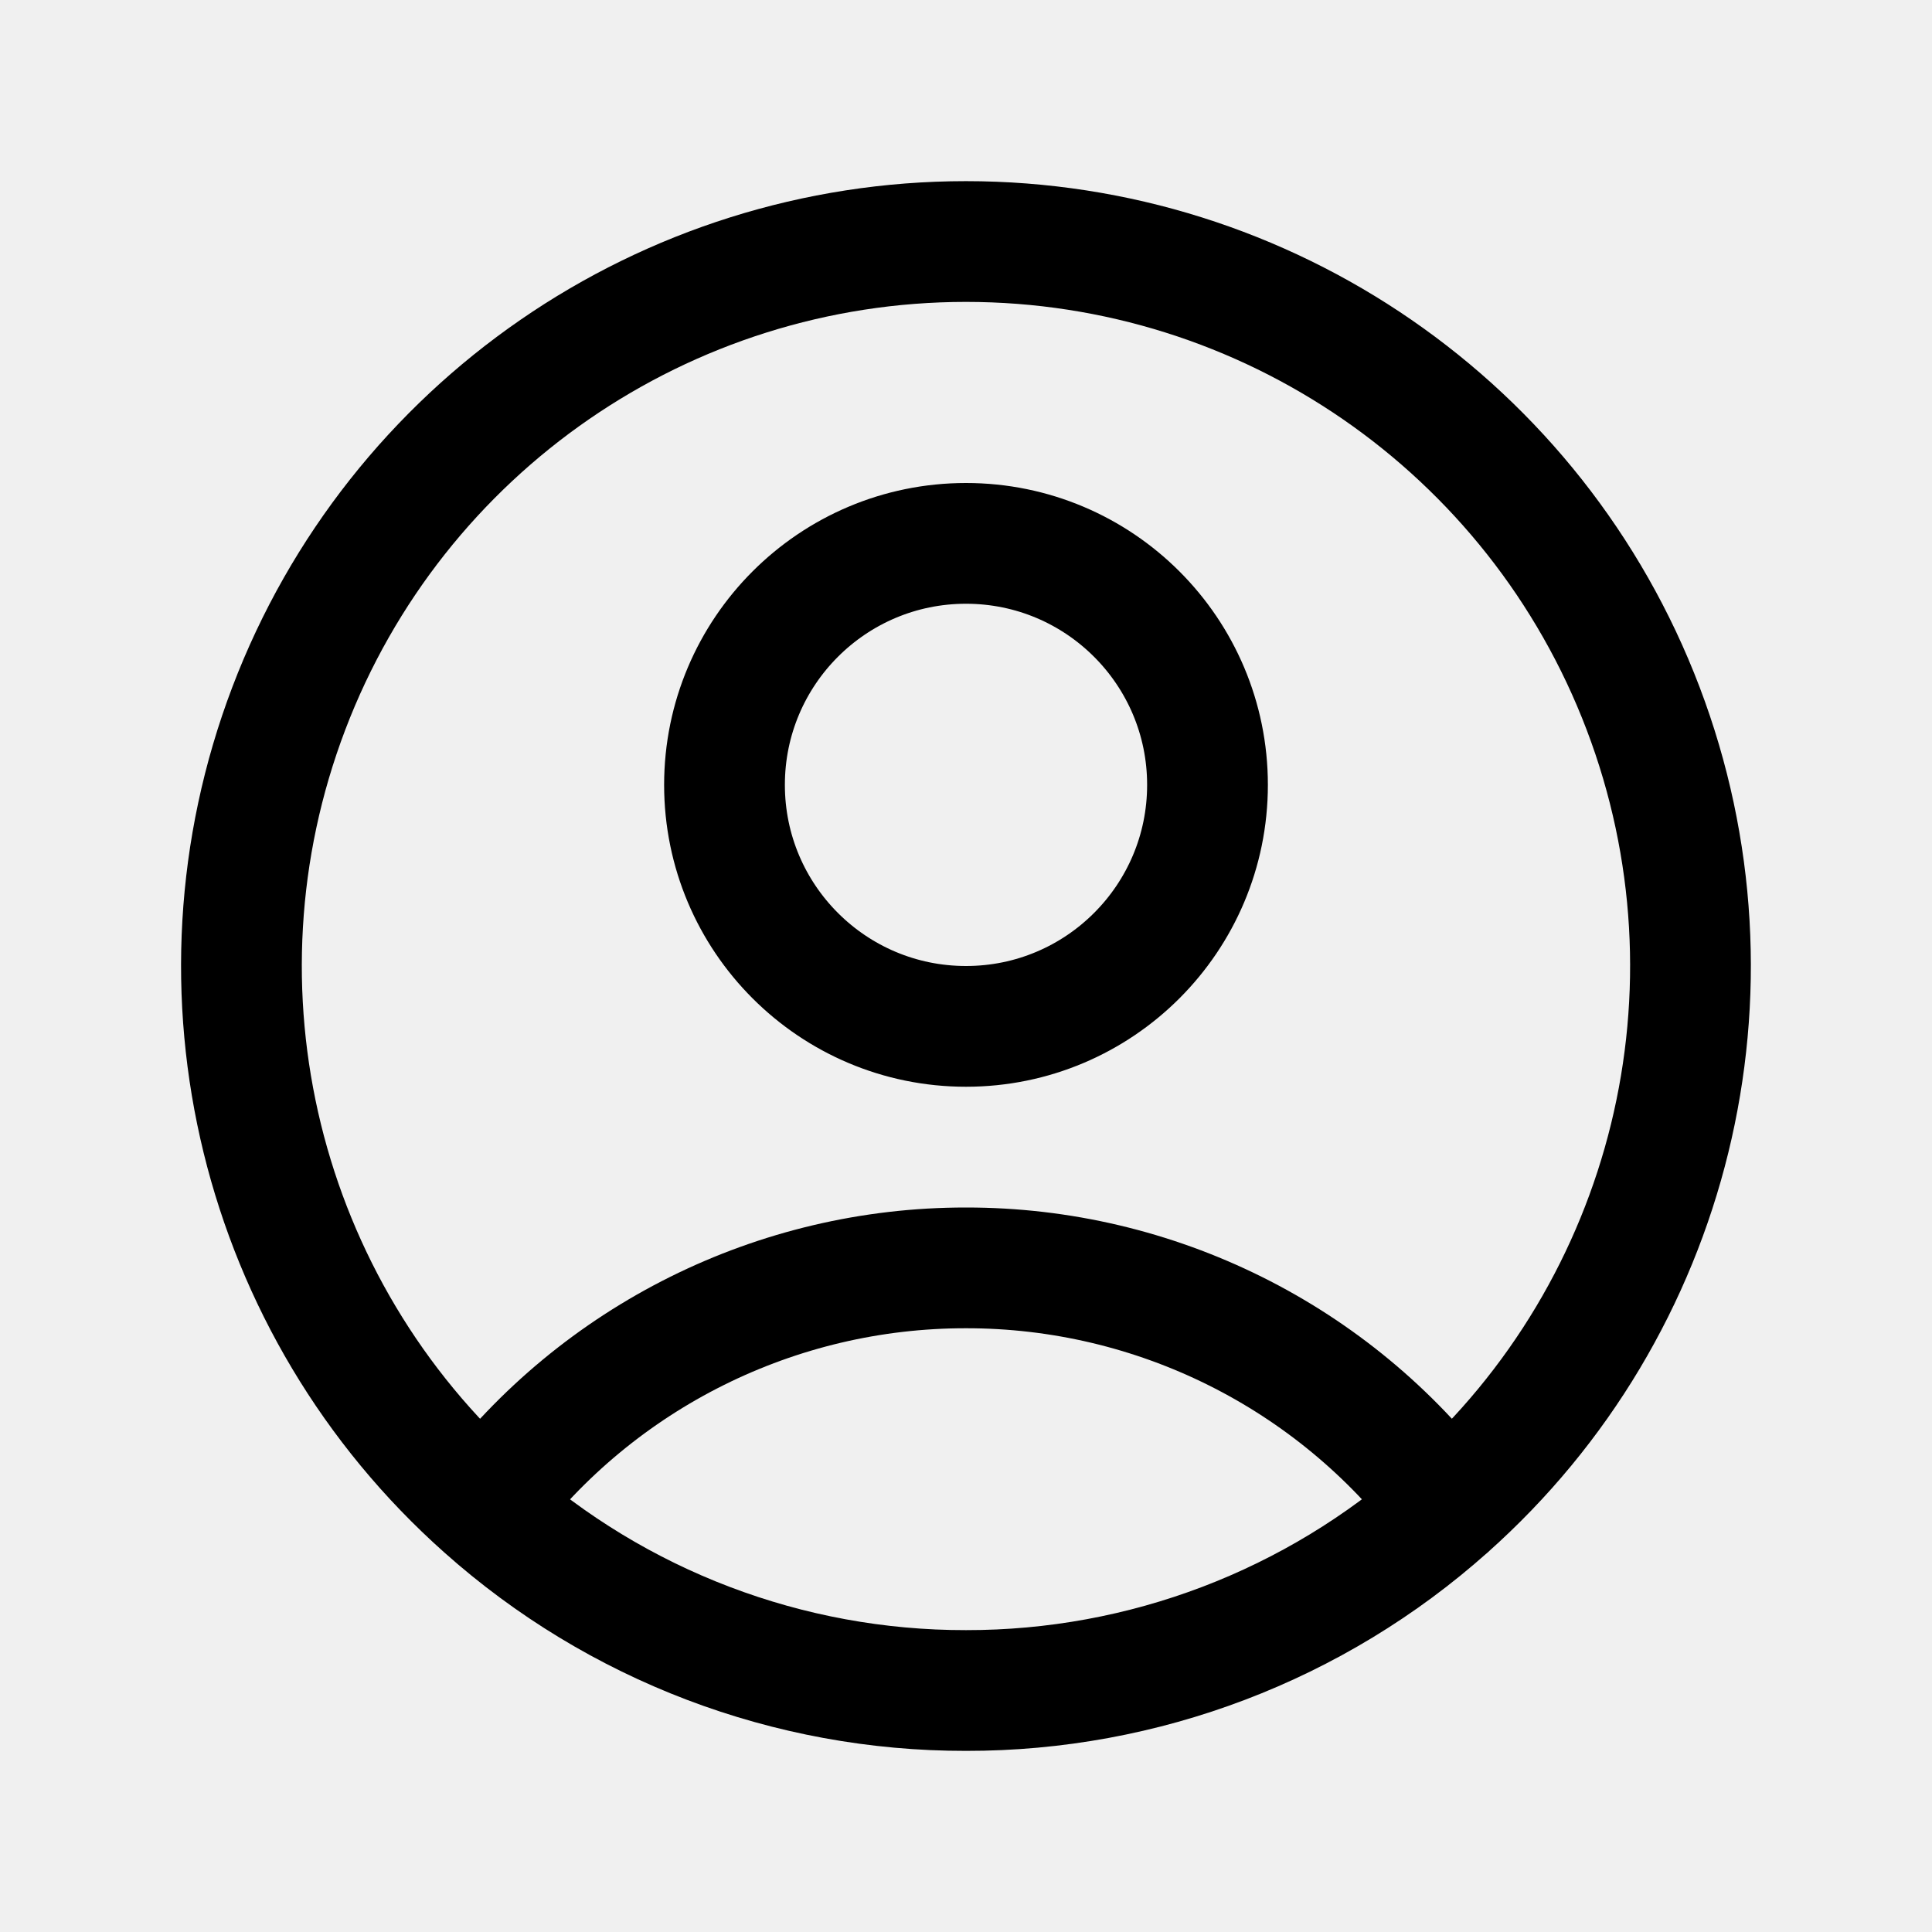
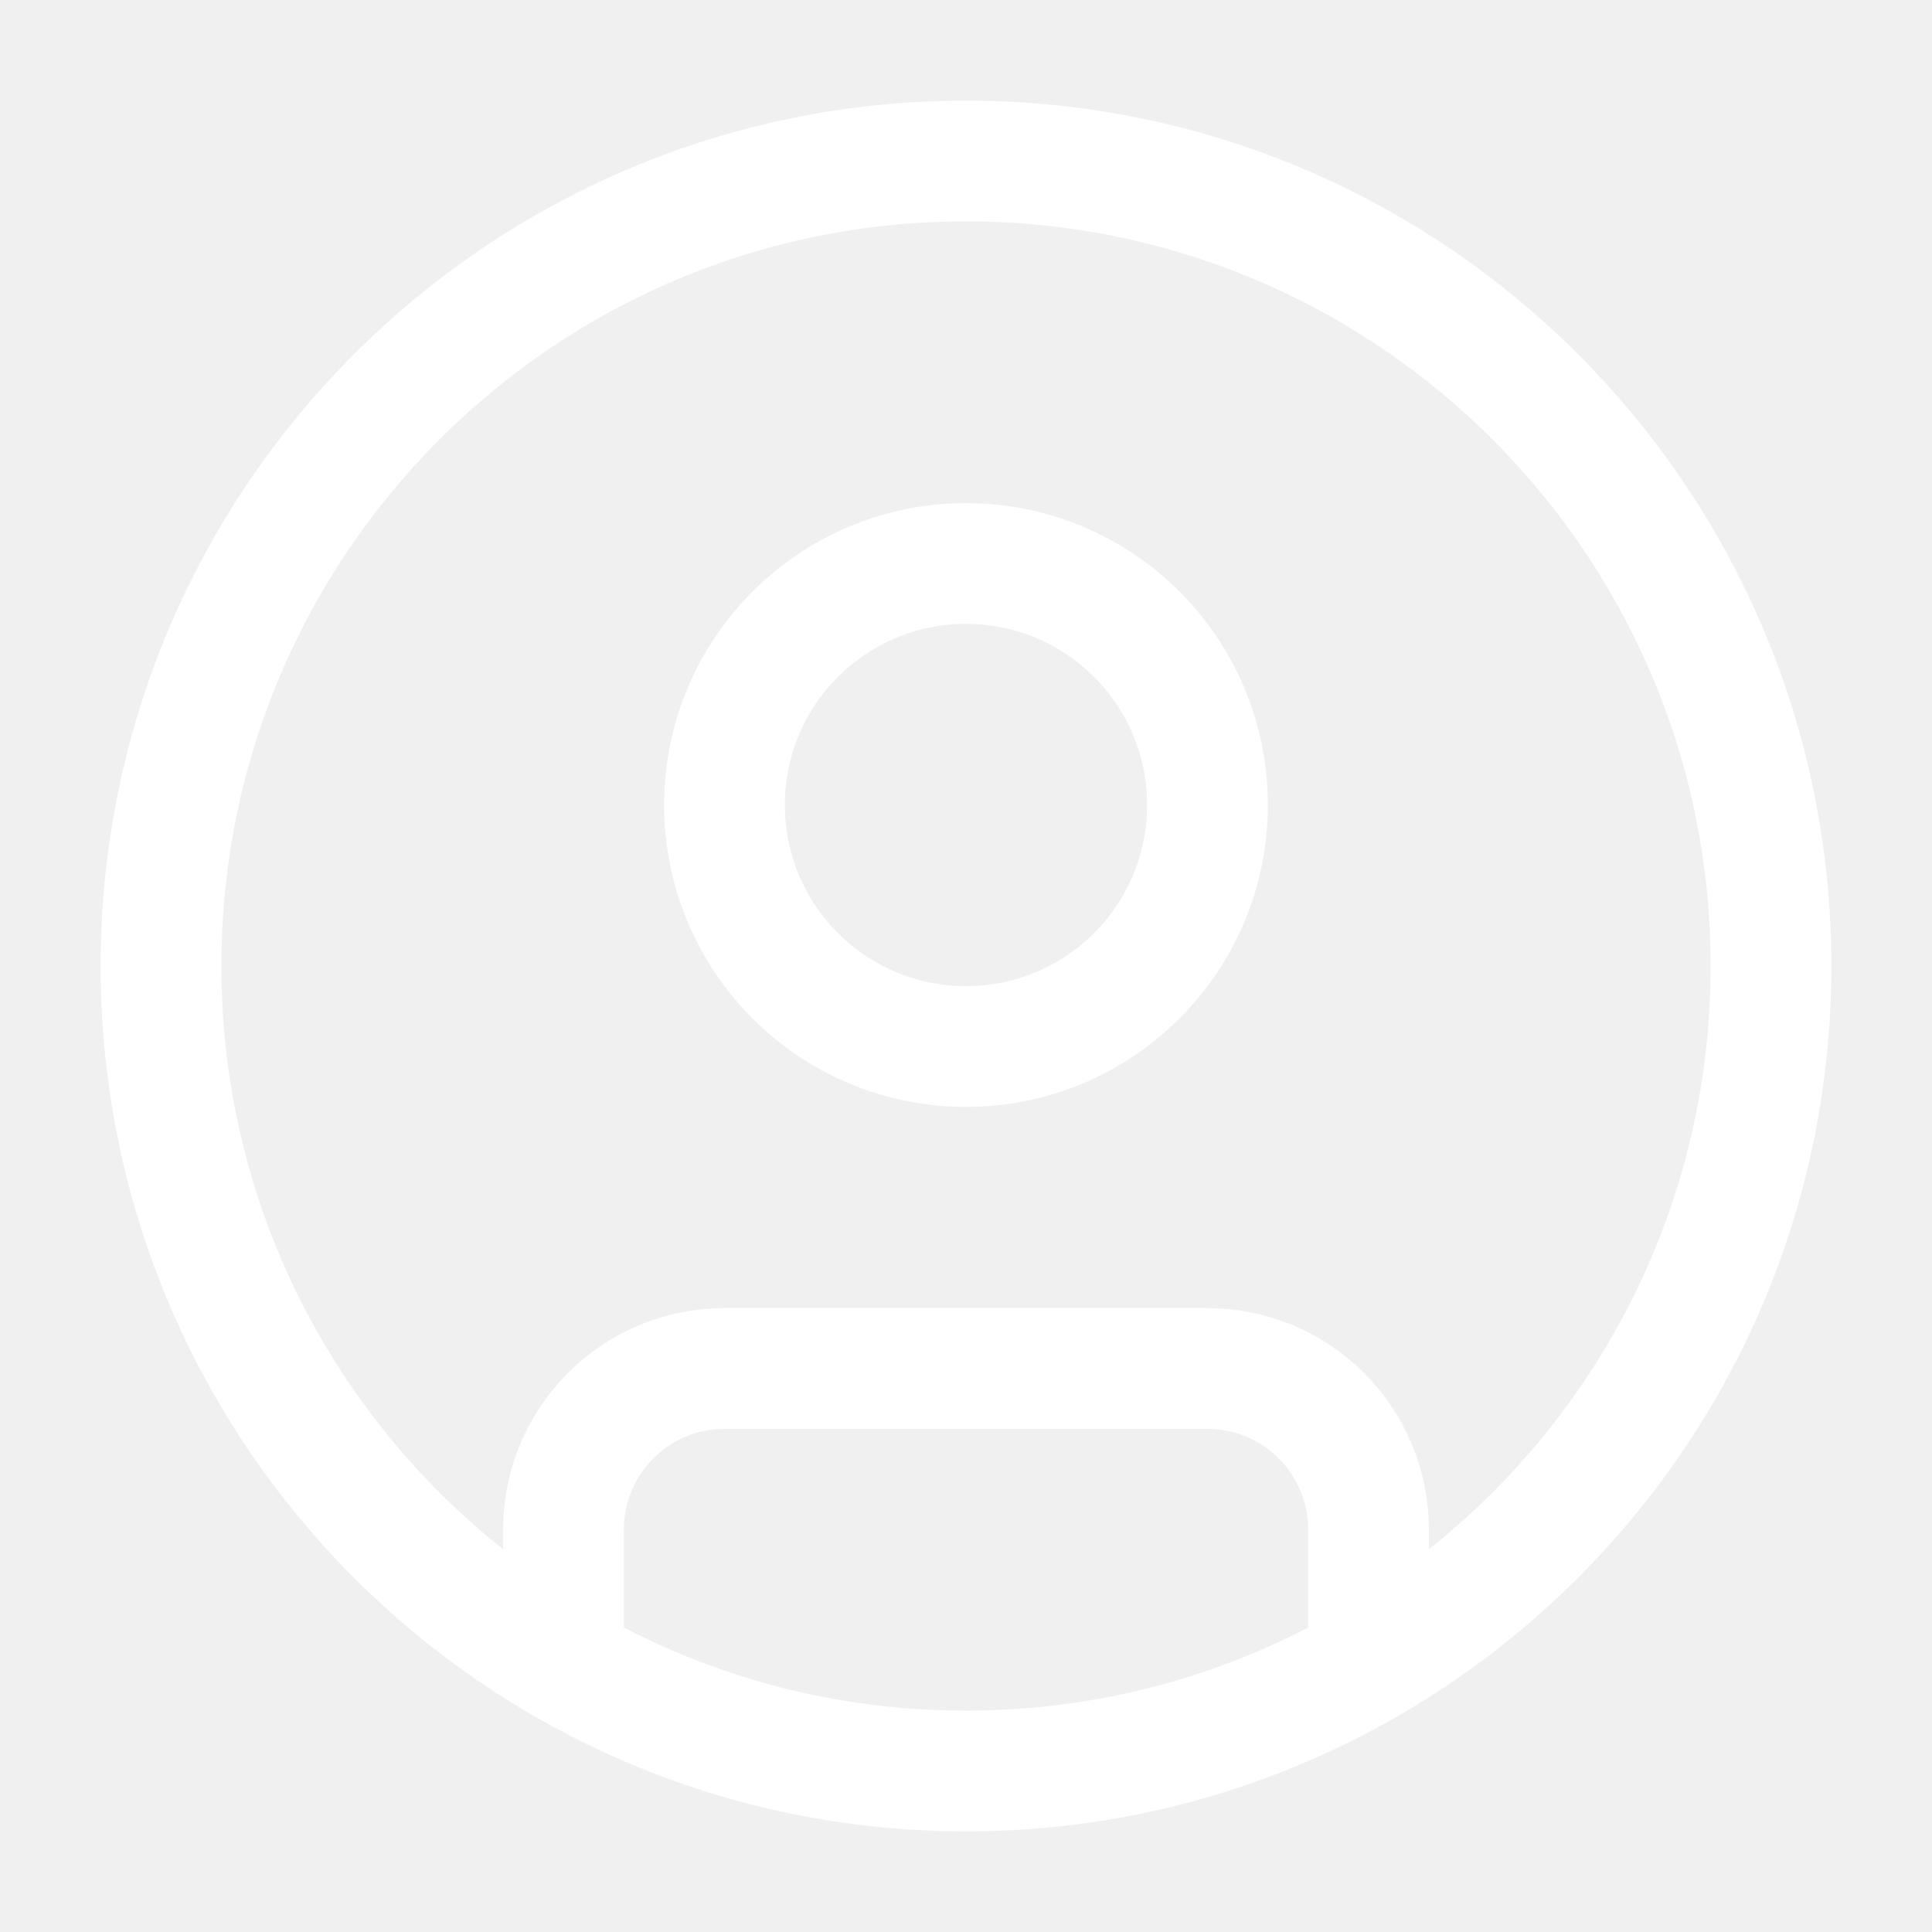
- <svg xmlns="http://www.w3.org/2000/svg" fill="none" viewBox="0 0 24 24" stroke-width="1.5" stroke="currentColor" class="size-6">
-   <path stroke-linecap="round" stroke-linejoin="round" d="M17.982 18.725A7.488 7.488 0 0 0 12 15.75a7.488 7.488 0 0 0-5.982 2.975m11.963 0a9 9 0 1 0-11.963 0m11.963 0A8.966 8.966 0 0 1 12 21a8.966 8.966 0 0 1-5.982-2.275M15 9.75a3 3 0 1 1-6 0 3 3 0 0 1 6 0Z" />
+ <svg xmlns="http://www.w3.org/2000/svg" width="32" height="32" viewBox="0 0 24 24" fill="none" stroke="#ffffff" stroke-width="1.5" stroke-linecap="round" stroke-linejoin="round" class="lucide lucide-circle-user-icon lucide-circle-user">
+   <circle cx="12" cy="12" r="10" />
+   <circle cx="12" cy="10" r="3" />
+   <path d="M7 20.662V19a2 2 0 0 1 2-2h6a2 2 0 0 1 2 2v1.662" />
</svg>
